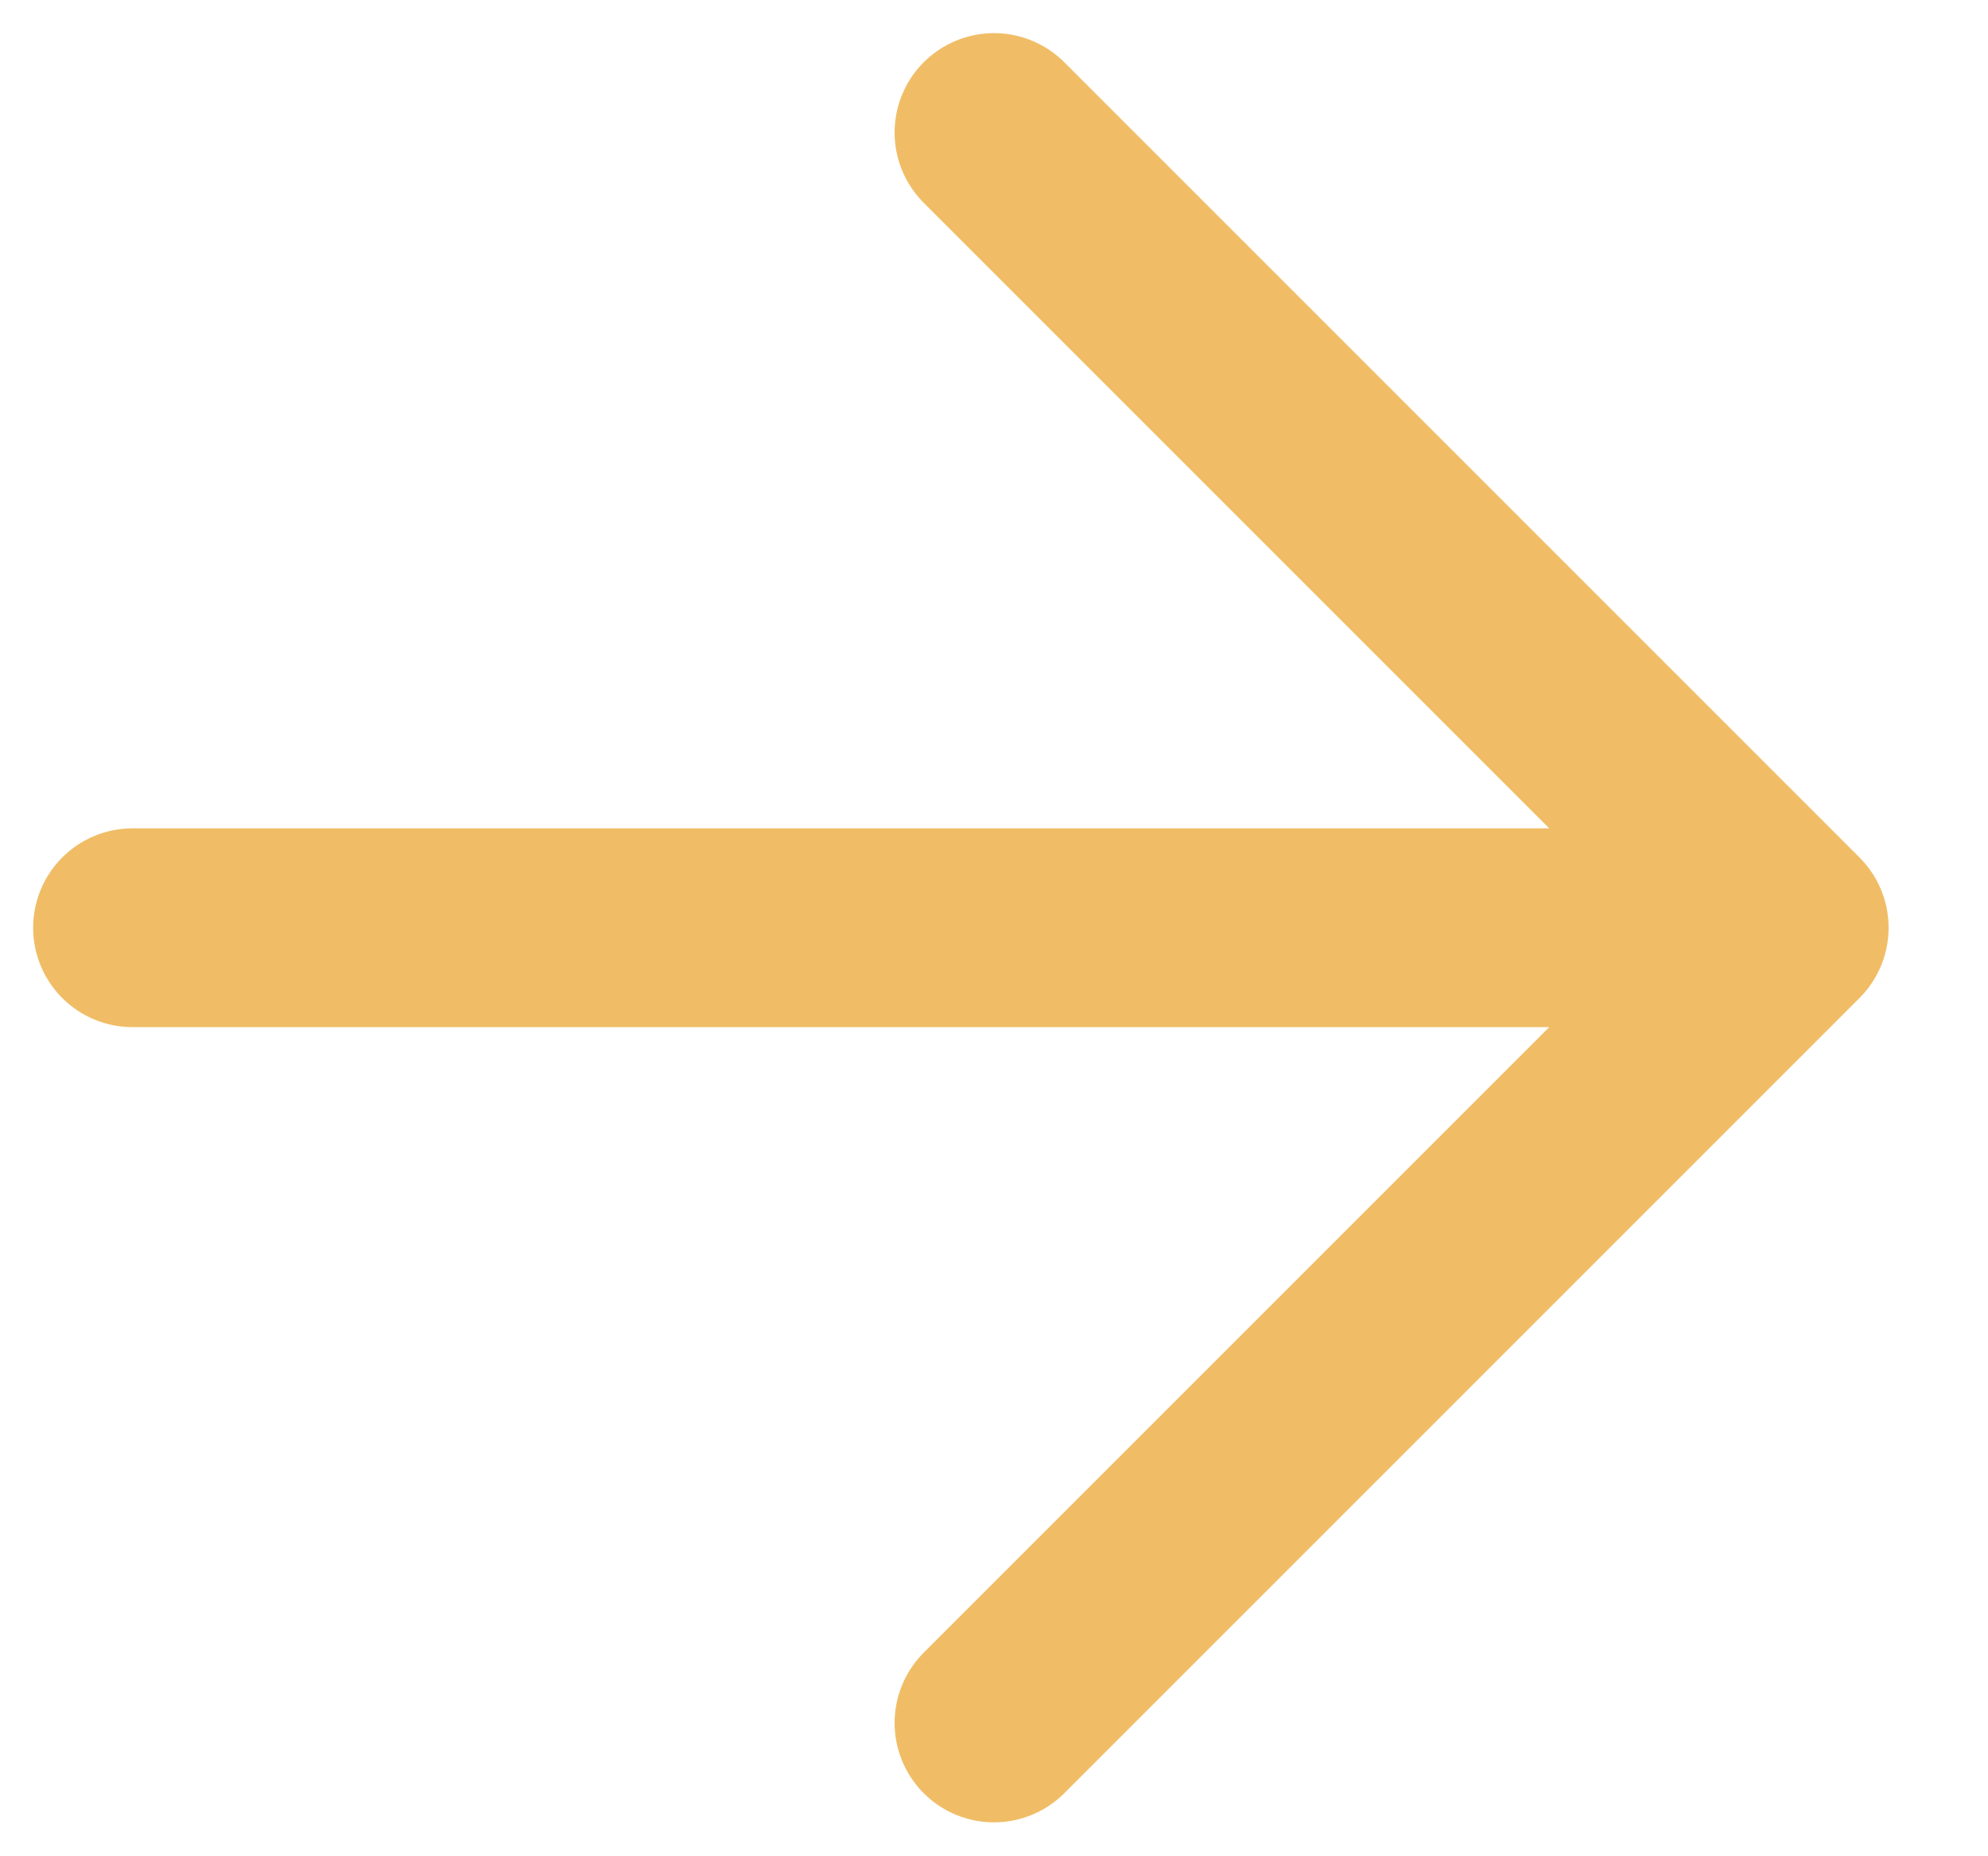
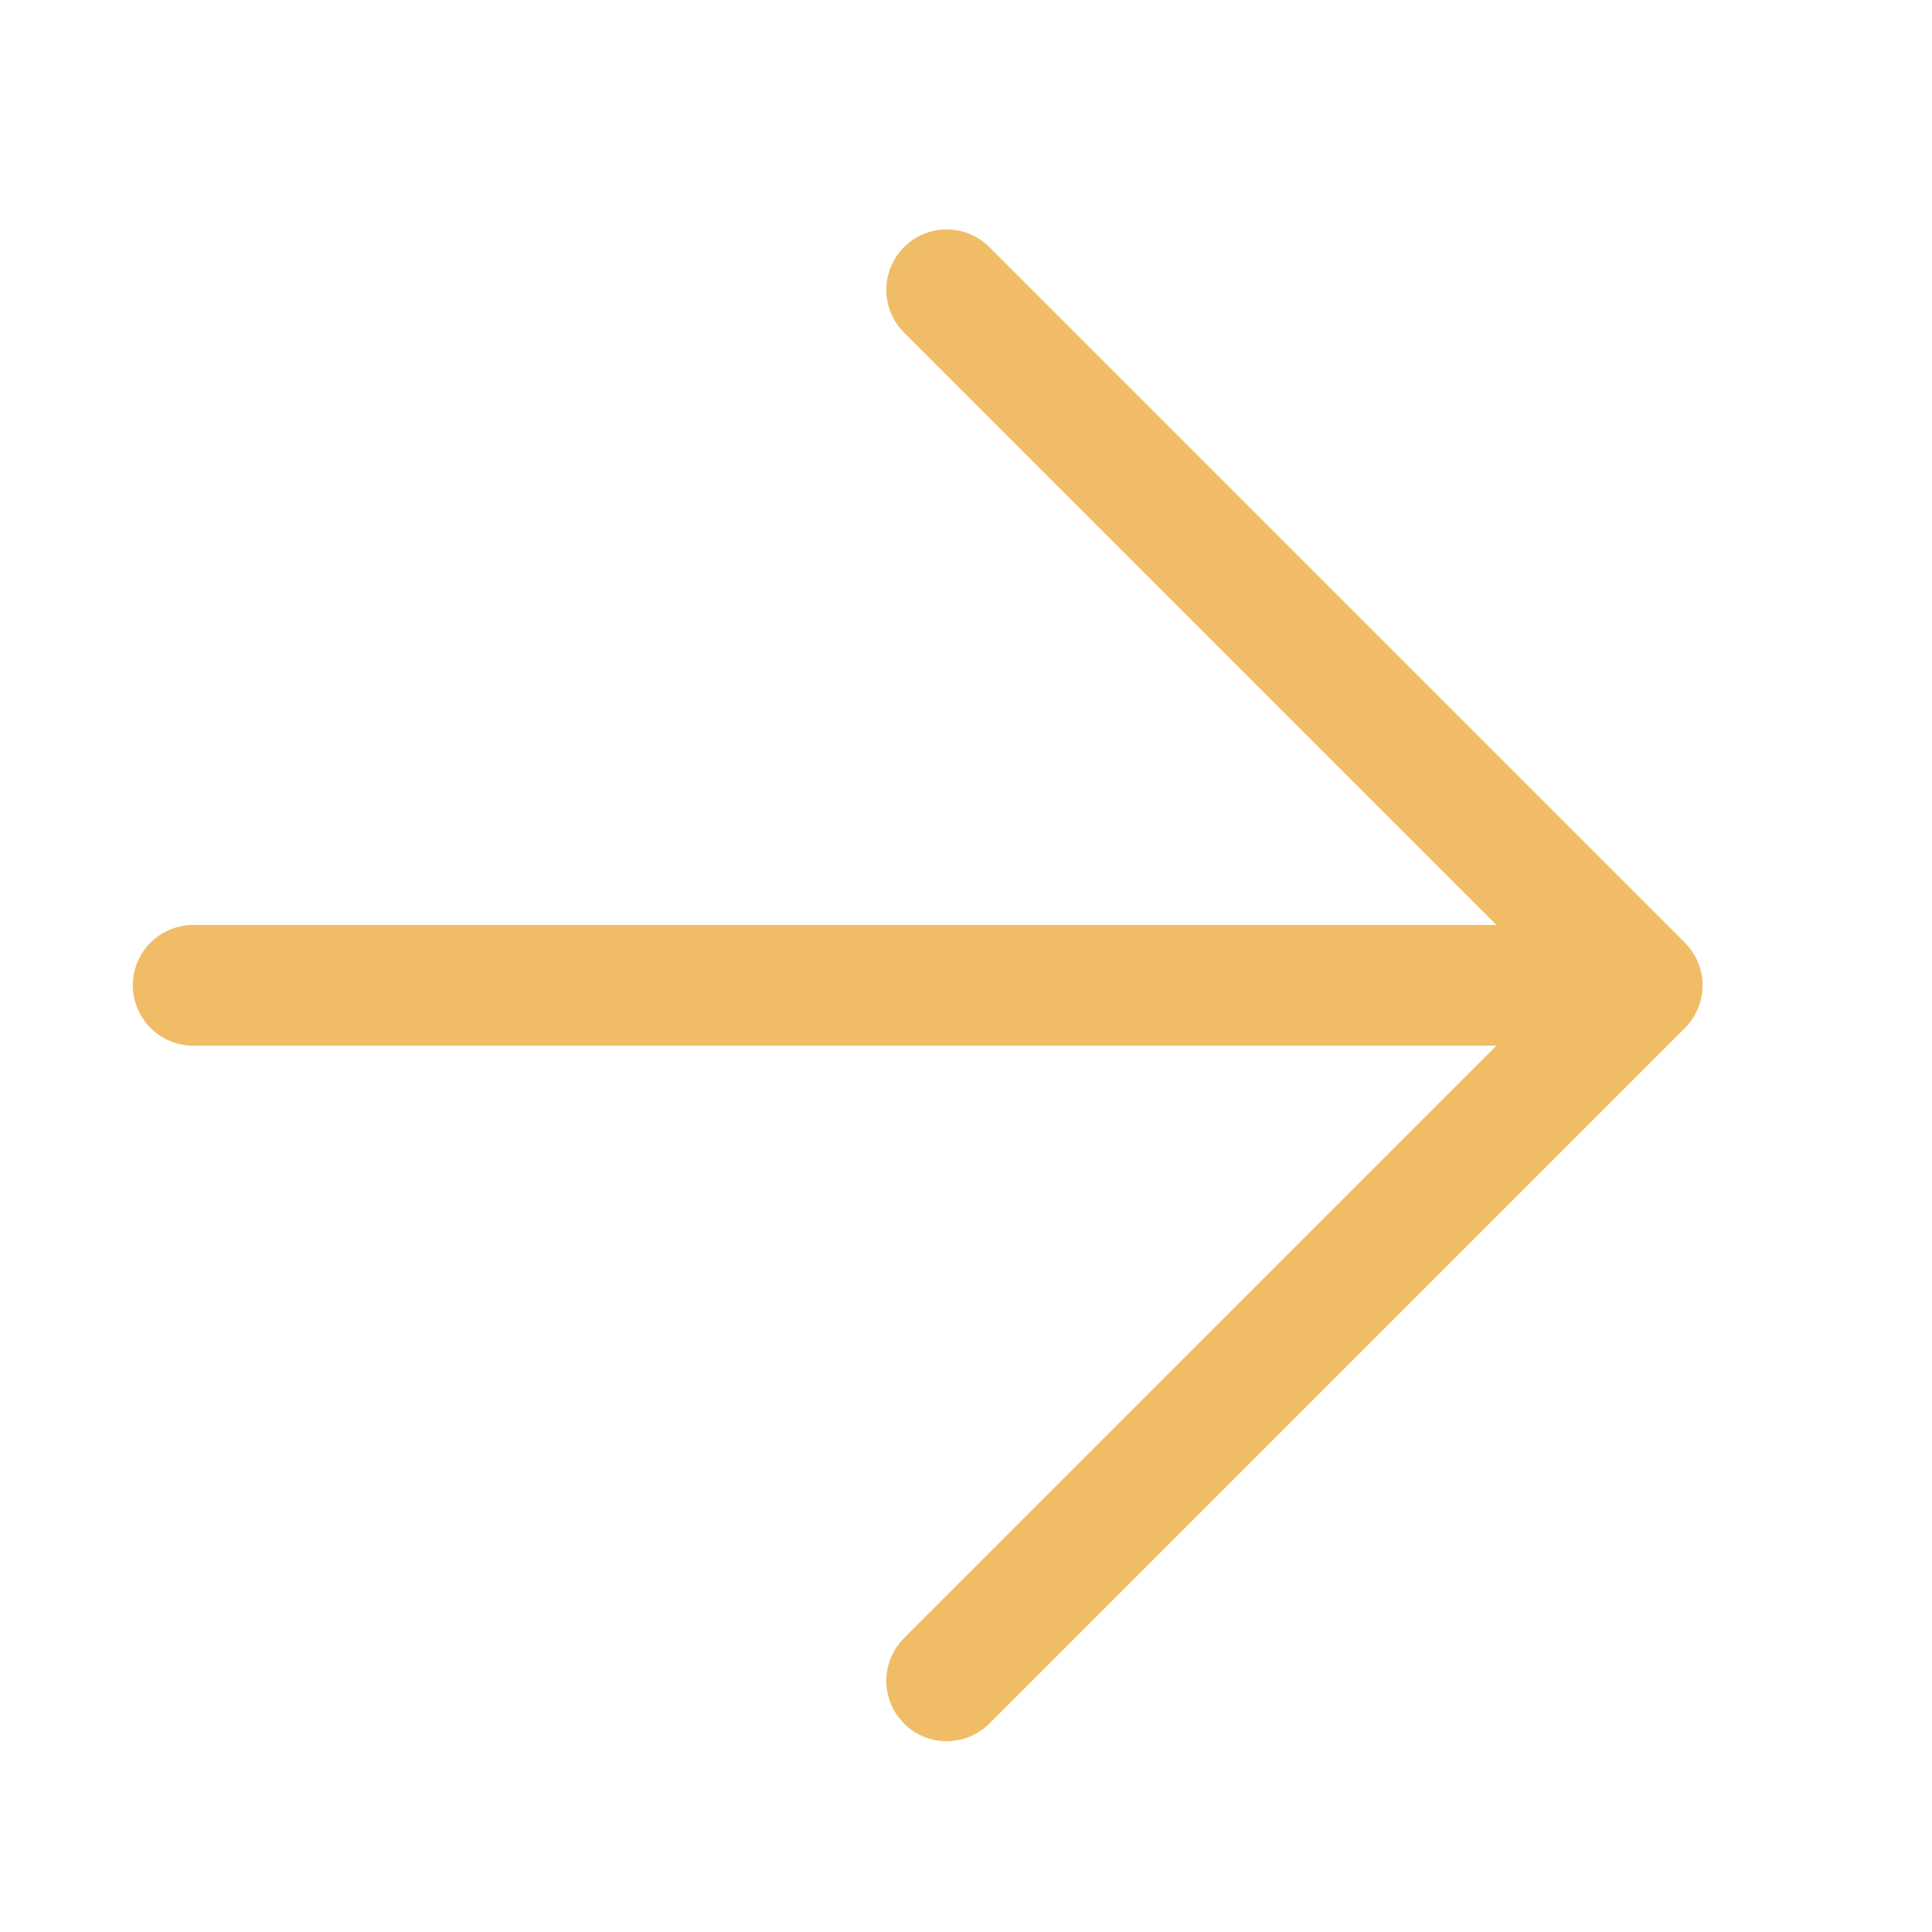
- <svg xmlns="http://www.w3.org/2000/svg" width="15px" height="14px" viewBox="0 0 15 14" version="1.1">
-   <g id="Page-1" stroke="none" stroke-width="1" fill="none" fill-rule="evenodd" stroke-linecap="round" stroke-linejoin="round">
-     <g id="source_icons_arrow-right" transform="translate(1, 1)" stroke="#F0BD66" stroke-width="1.5">
-       <path d="M0,6 L12.5,6 M12.5,6 L6.5,0 M12.5,6 L6.5,12" id="Shape" />
-     </g>
-   </g>
+ <svg xmlns="http://www.w3.org/2000/svg" width="40" height="40">
+   <path d="M 4 20.4 L 34 20.4 M 34 20.4 L 19.6 6 M 34 20.4 L 19.6 34.8" fill="transparent" stroke-width="2.5" stroke="rgb(240,189,102)" stroke-linecap="round" stroke-linejoin="round" stroke-dasharray="" />
</svg>
